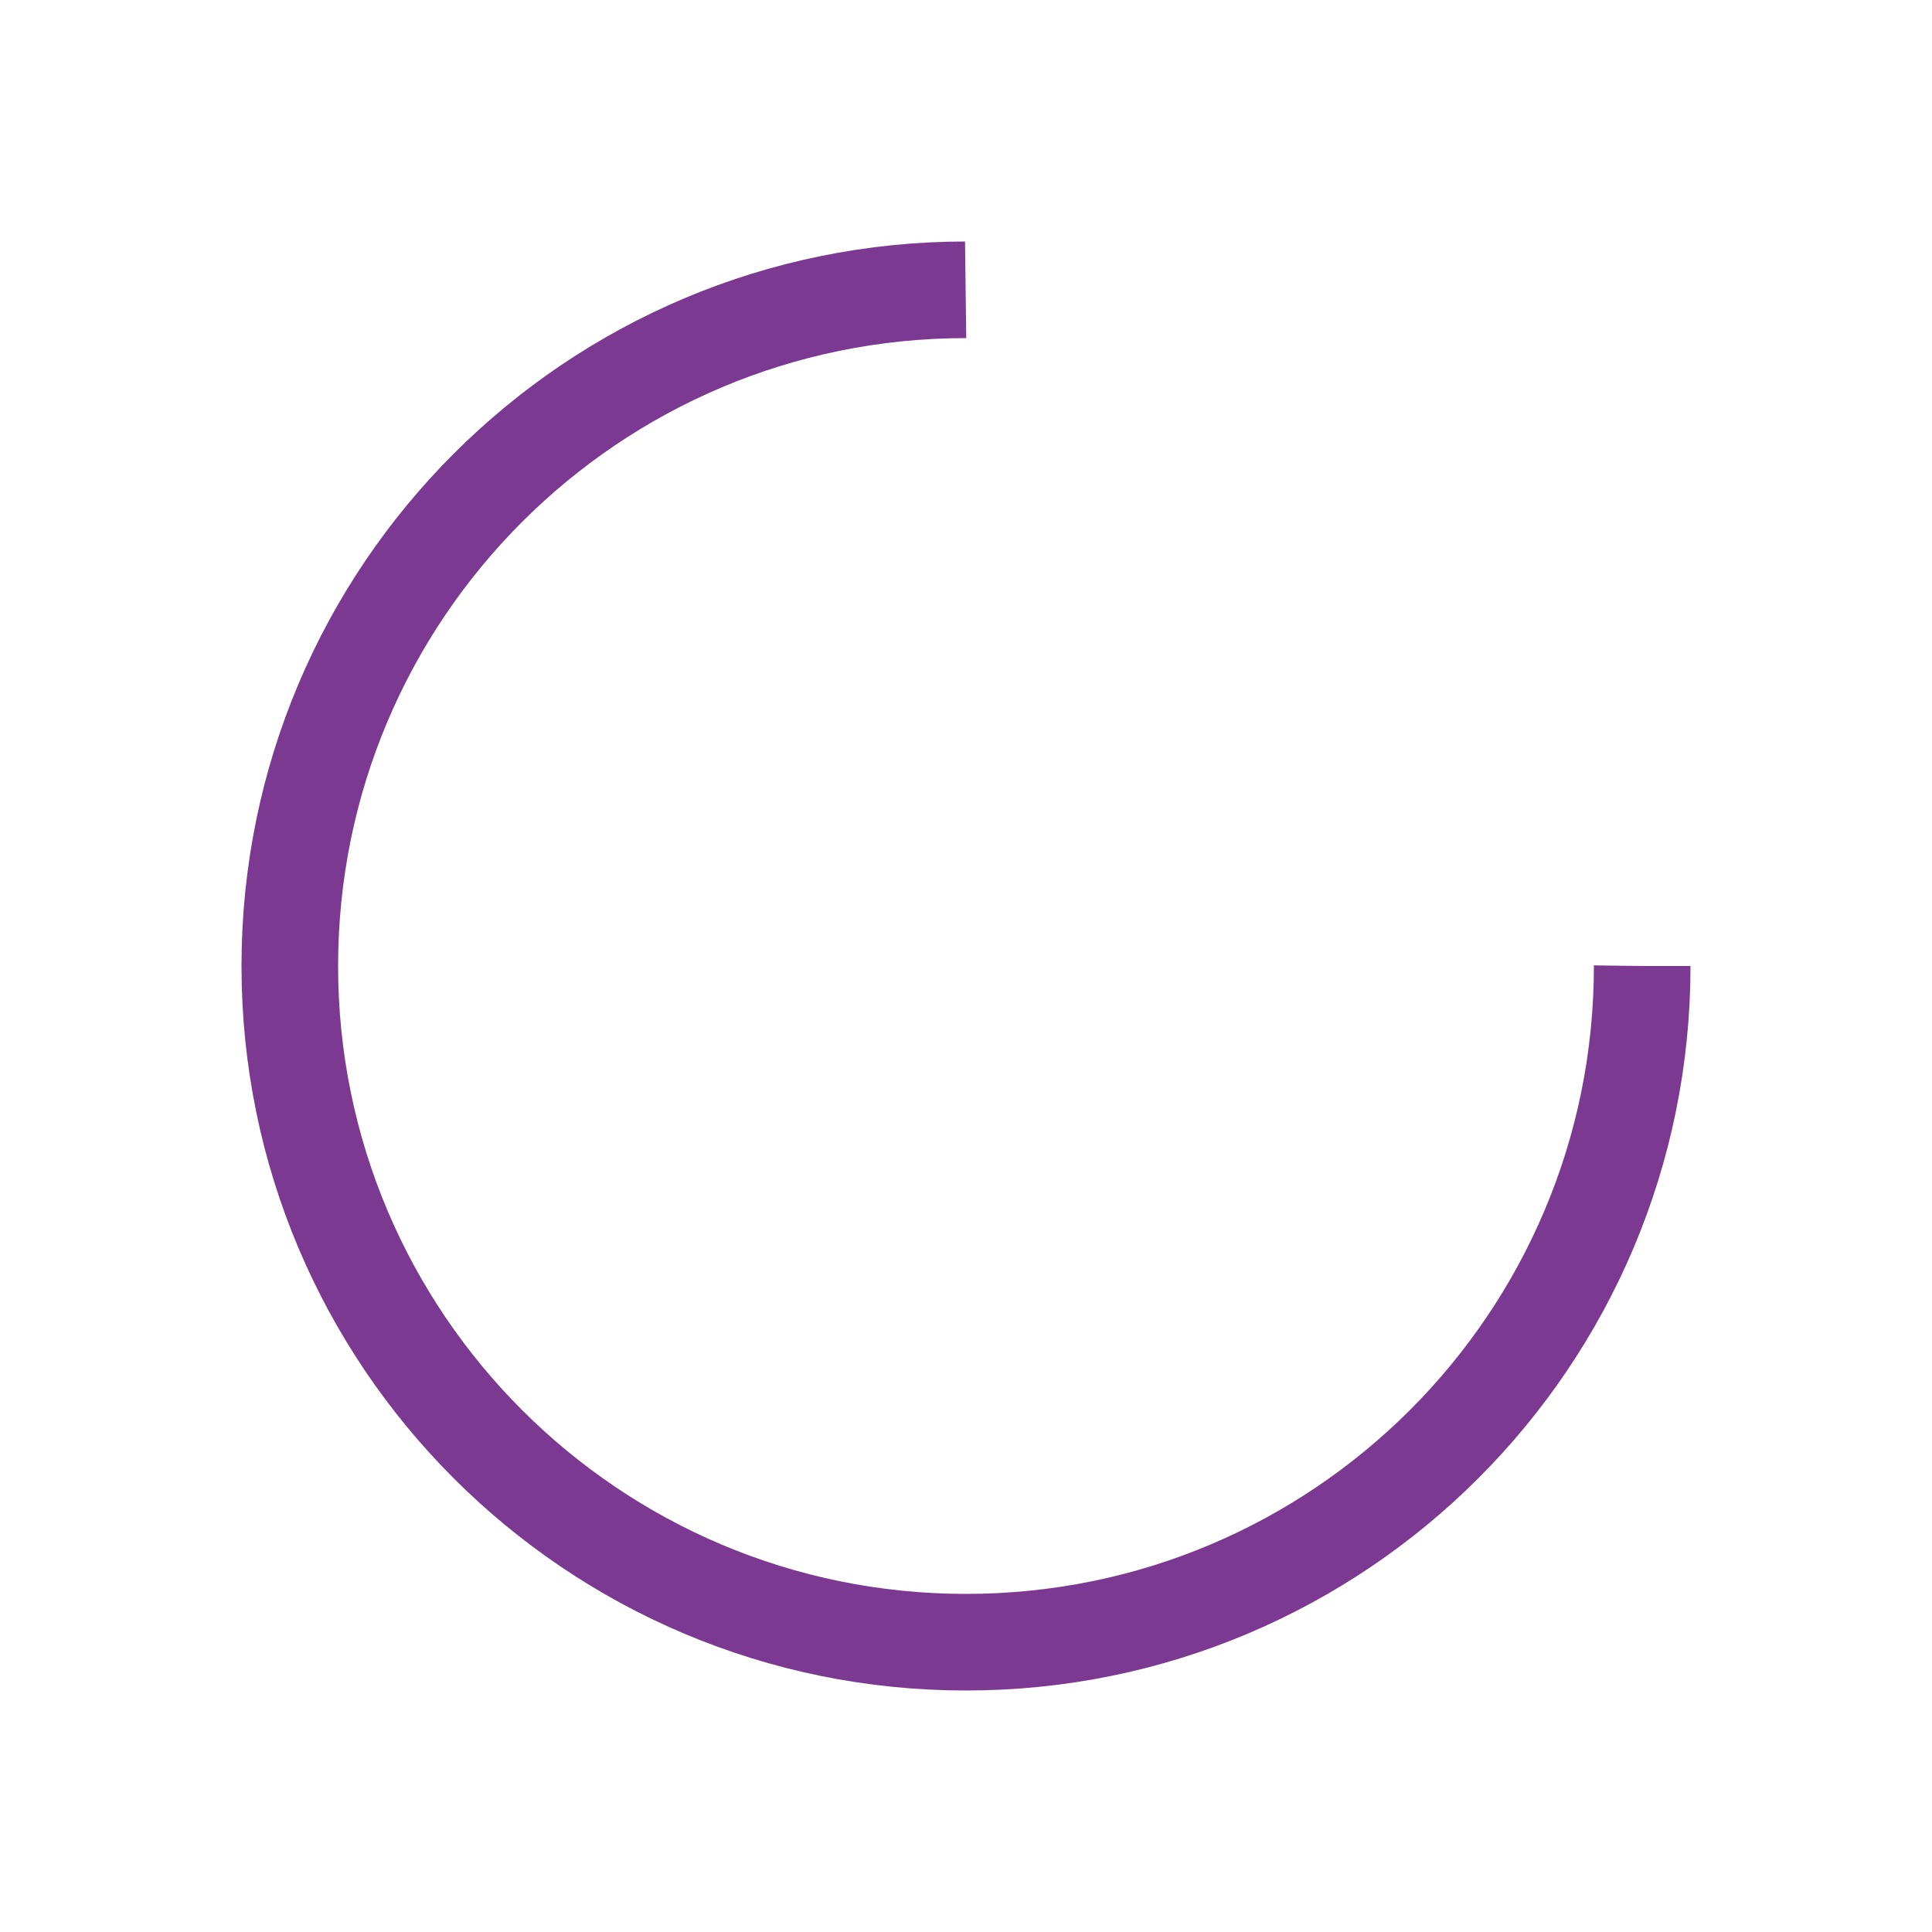
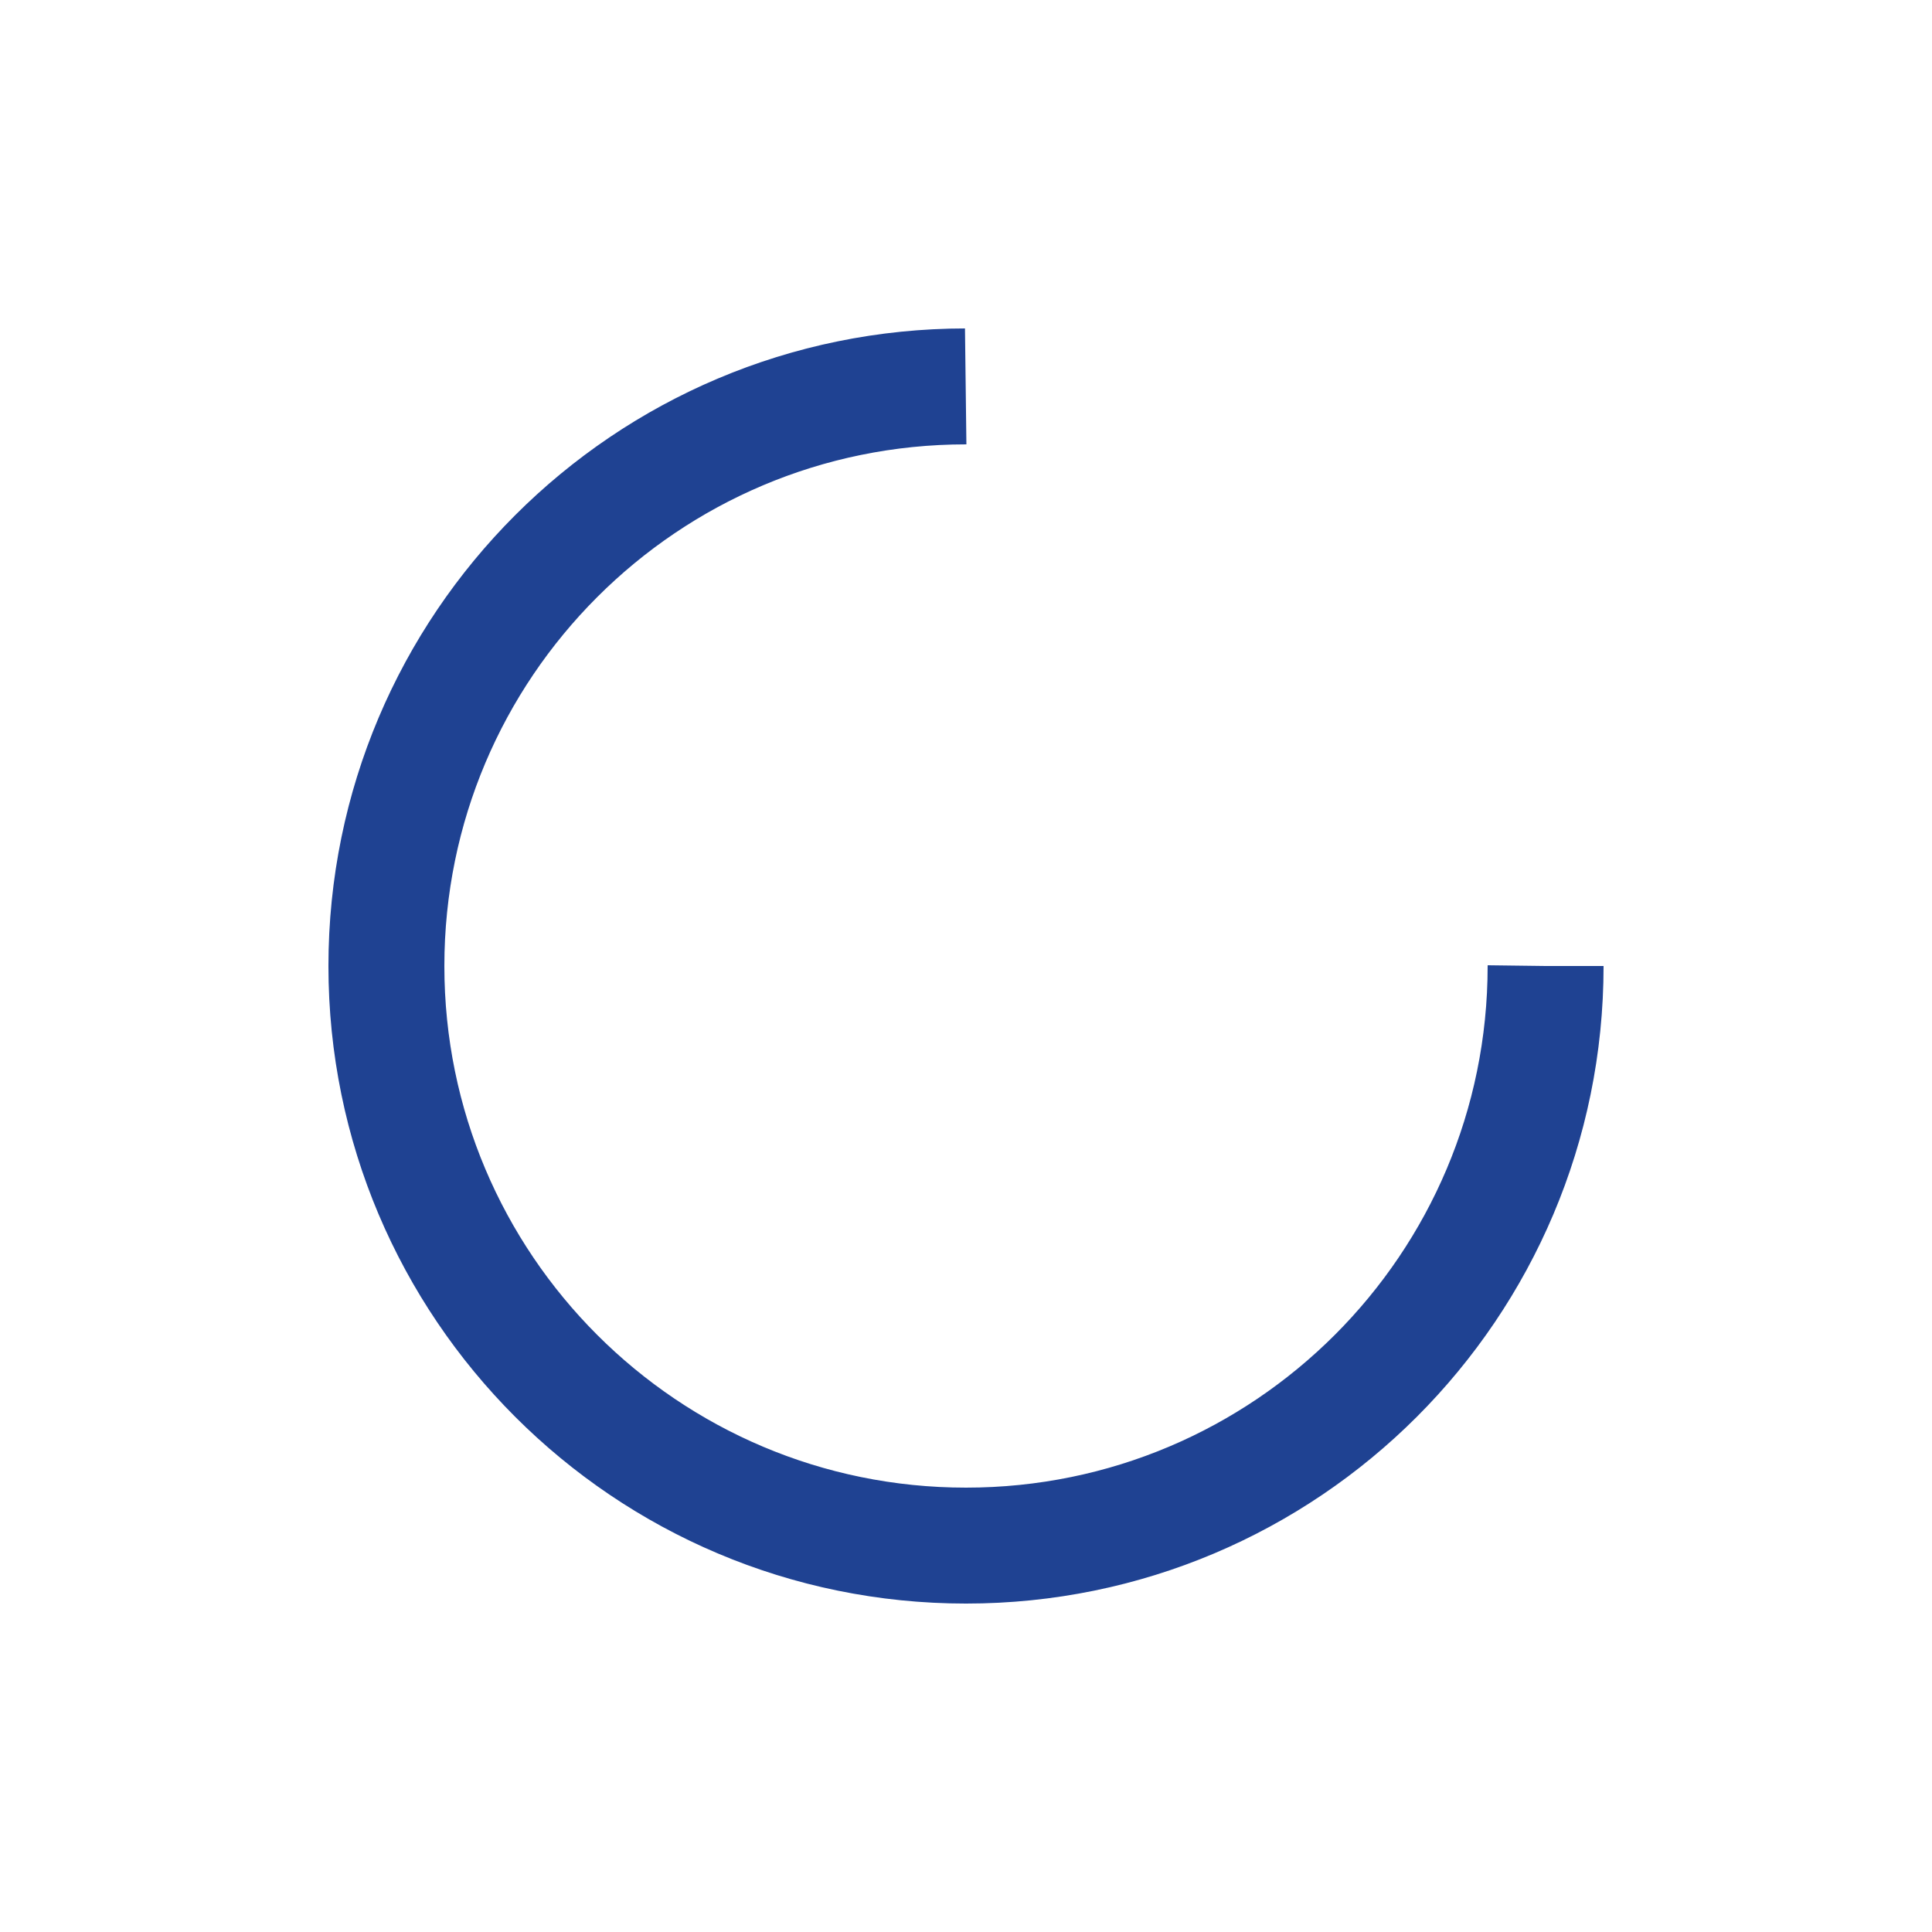
<svg xmlns="http://www.w3.org/2000/svg" width="200px" height="200px" viewBox="0 0 100 100" preserveAspectRatio="xMidYMid" class="lds-rolling" style="background-image: none; background-position: initial initial; background-repeat: initial initial;">
-   <circle cx="50" cy="50" fill="none" ng-attr-stroke="{{config.color}}" ng-attr-stroke-width="{{config.width}}" ng-attr-r="{{config.radius}}" ng-attr-stroke-dasharray="{{config.dasharray}}" stroke="#7b3992" stroke-width="5" r="35" stroke-dasharray="164.934 56.978">
+   <circle cx="50" cy="50" fill="none" ng-attr-stroke="{{config.color}}" ng-attr-stroke-width="{{config.width}}" ng-attr-r="{{config.radius}}" ng-attr-stroke-dasharray="{{config.dasharray}}" stroke="#1f4292" stroke-width="6" r="30" stroke-dasharray="141.372 49.124">
    <animateTransform attributeName="transform" type="rotate" calcMode="linear" values="0 50 50;360 50 50" keyTimes="0;1" dur="0.7s" begin="0s" repeatCount="indefinite" />
  </circle>
</svg>
